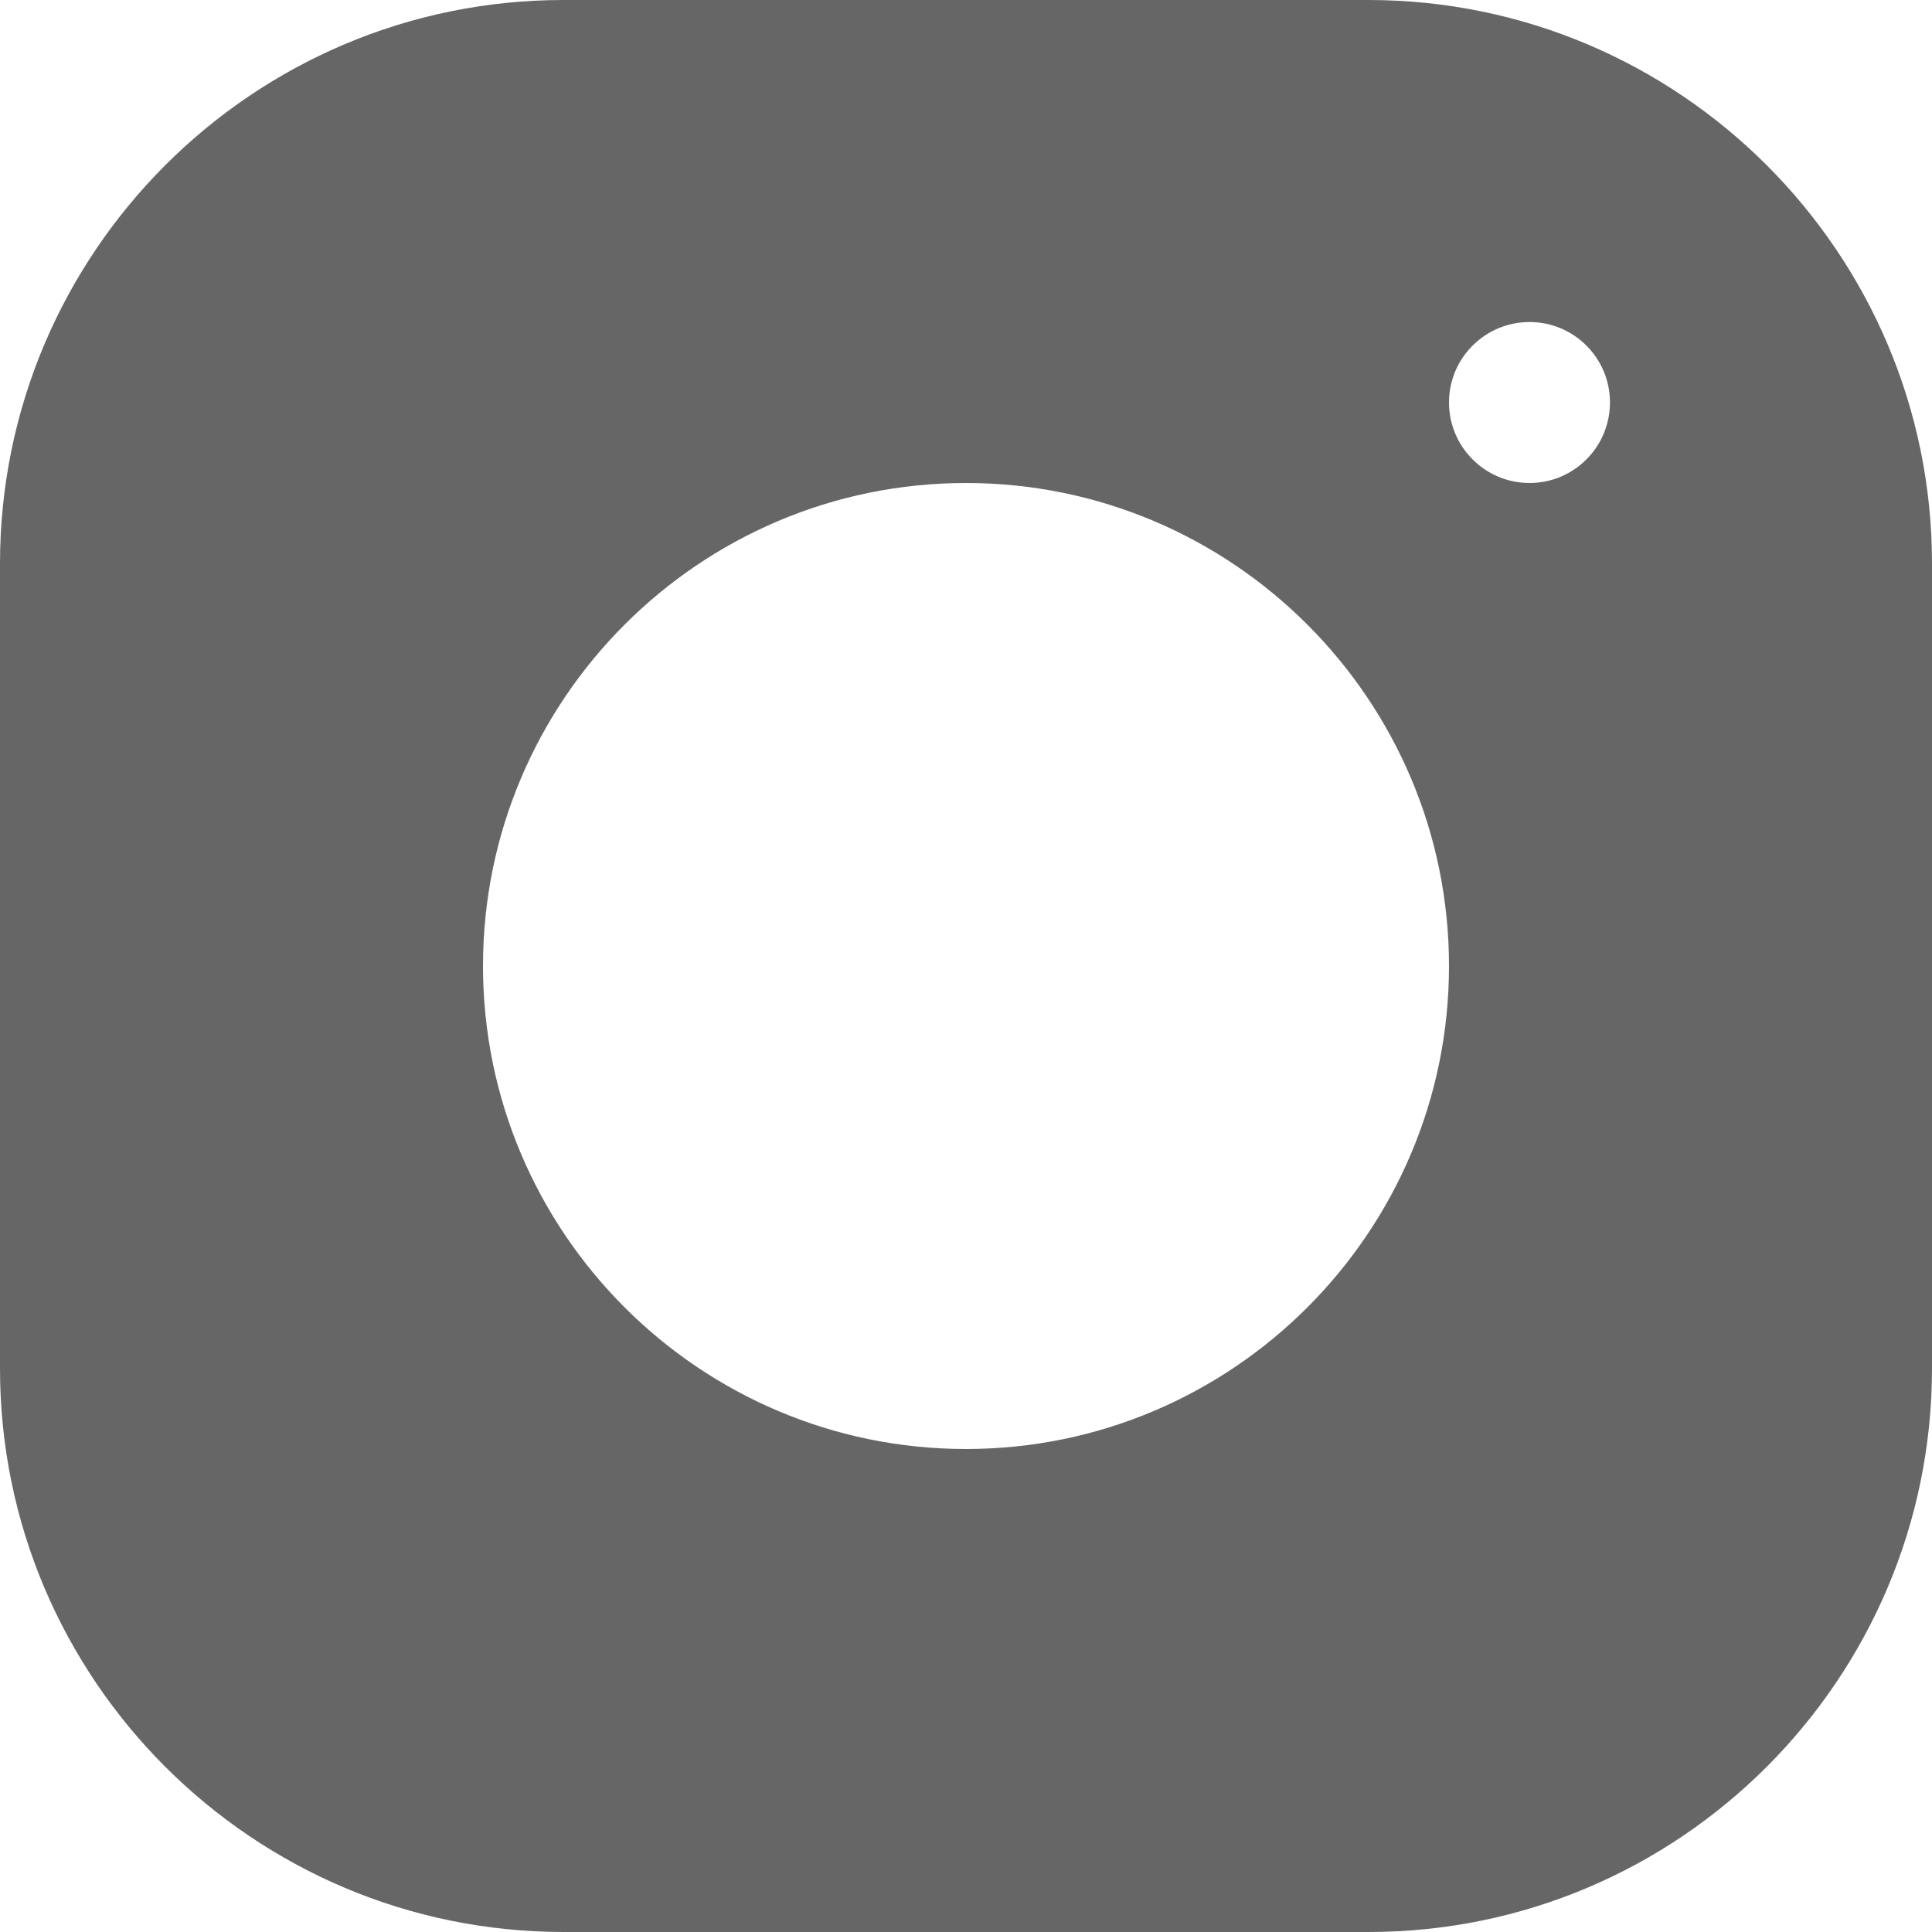
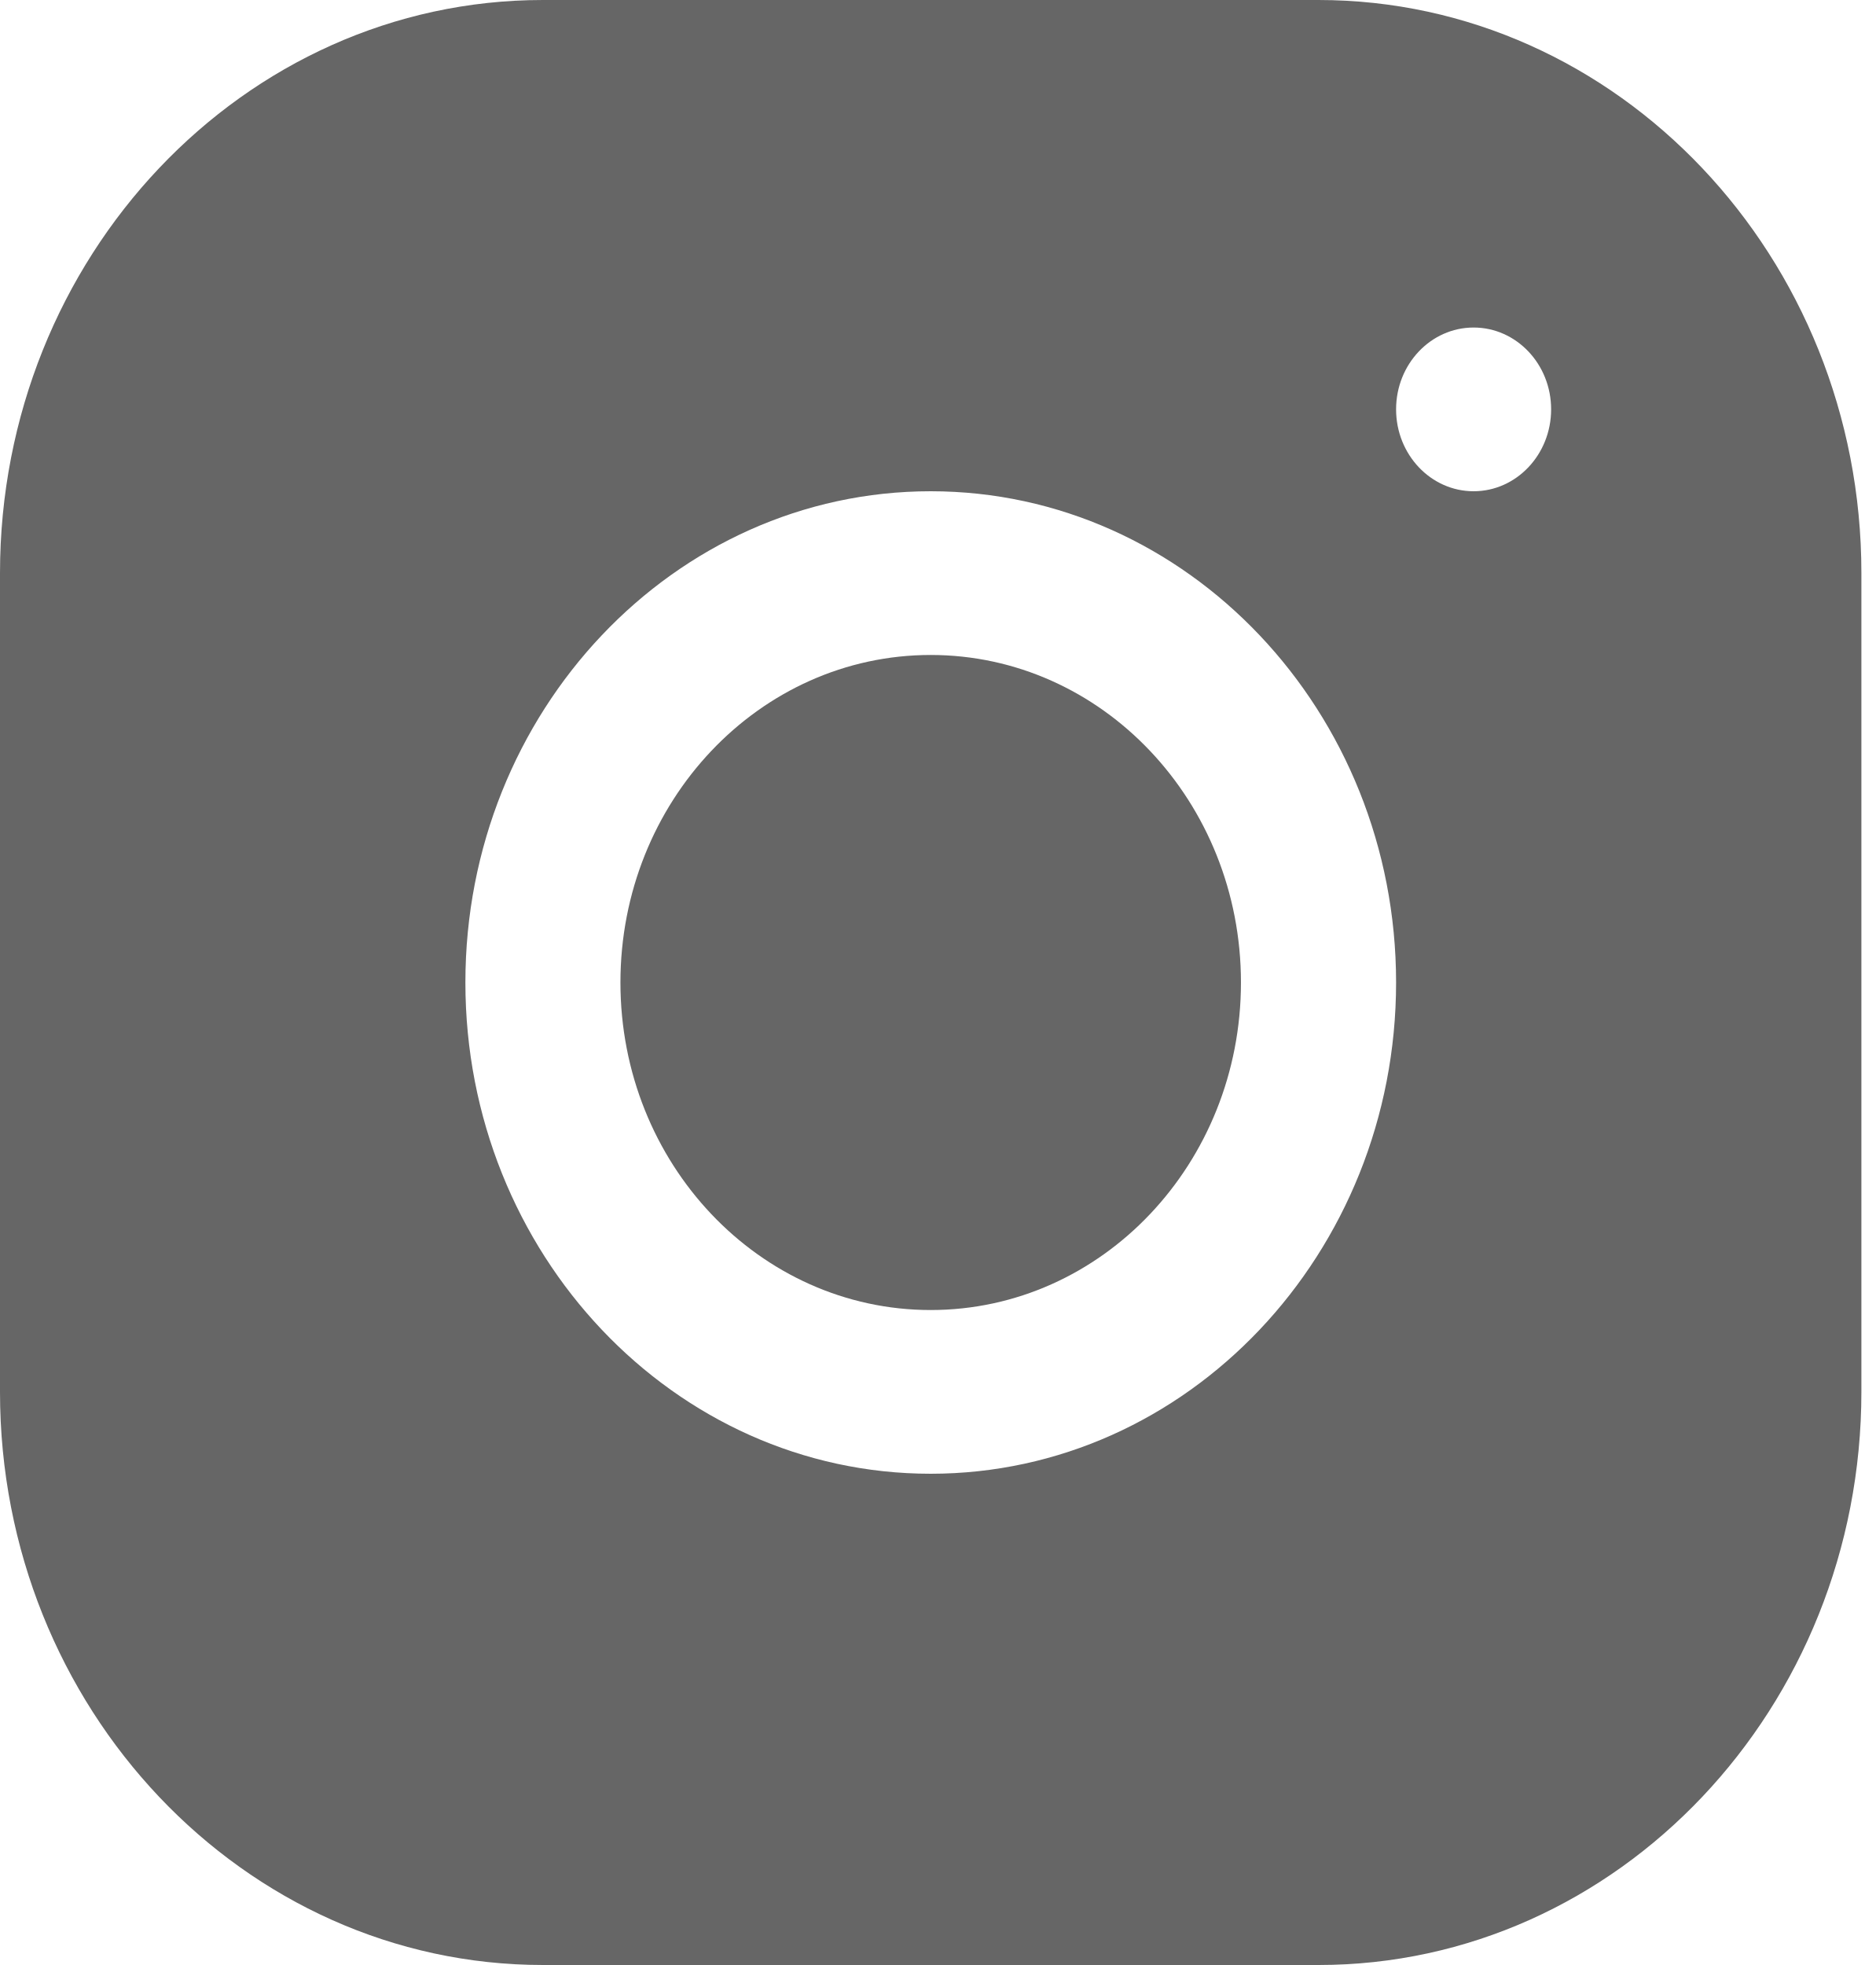
- <svg xmlns="http://www.w3.org/2000/svg" width="22" height="22" viewBox="0 0 22 22" fill="none">
-   <path d="M15.582 0H6.416C2.878 0 0 2.879 0 6.418V15.584C0 19.122 2.879 22 6.418 22H15.584C19.122 22 22 19.121 22 15.582V6.416C22 2.878 19.121 0 15.582 0ZM11 16.5C7.967 16.5 5.5 14.033 5.5 11C5.5 7.967 7.967 5.5 11 5.5C14.033 5.5 16.5 7.967 16.5 11C16.5 14.033 14.033 16.5 11 16.5ZM17.417 5.5C16.911 5.5 16.5 5.089 16.5 4.583C16.5 4.077 16.911 3.667 17.417 3.667C17.923 3.667 18.333 4.077 18.333 4.583C18.333 5.089 17.923 5.5 17.417 5.5Z" fill="#666666" />
+ <svg xmlns="http://www.w3.org/2000/svg" width="21" height="22" viewBox="0 0 21 22" fill="none">
+   <path d="M10.421 14.667C12.339 14.667 13.895 13.025 13.895 11C13.895 8.975 12.339 7.333 10.421 7.333C8.503 7.333 6.947 8.975 6.947 11C6.947 13.025 8.503 14.667 10.421 14.667Z" fill="#666666" />
+   <path d="M14.762 0H6.078C2.727 0 0 2.879 0 6.418V15.584C0 19.122 2.728 22 6.08 22H14.764C18.115 22 20.842 19.121 20.842 15.582V6.416C20.842 2.878 18.114 0 14.762 0ZM10.421 16.5C7.547 16.5 5.211 14.033 5.211 11C5.211 7.967 7.547 5.5 10.421 5.5C13.295 5.5 15.632 7.967 15.632 11C15.632 14.033 13.295 16.5 10.421 16.5ZM16.5 5.5C16.021 5.5 15.632 5.089 15.632 4.583C15.632 4.077 16.021 3.667 16.5 3.667C16.979 3.667 17.368 4.077 17.368 4.583C17.368 5.089 16.979 5.5 16.5 5.5Z" fill="#666666" />
</svg>
